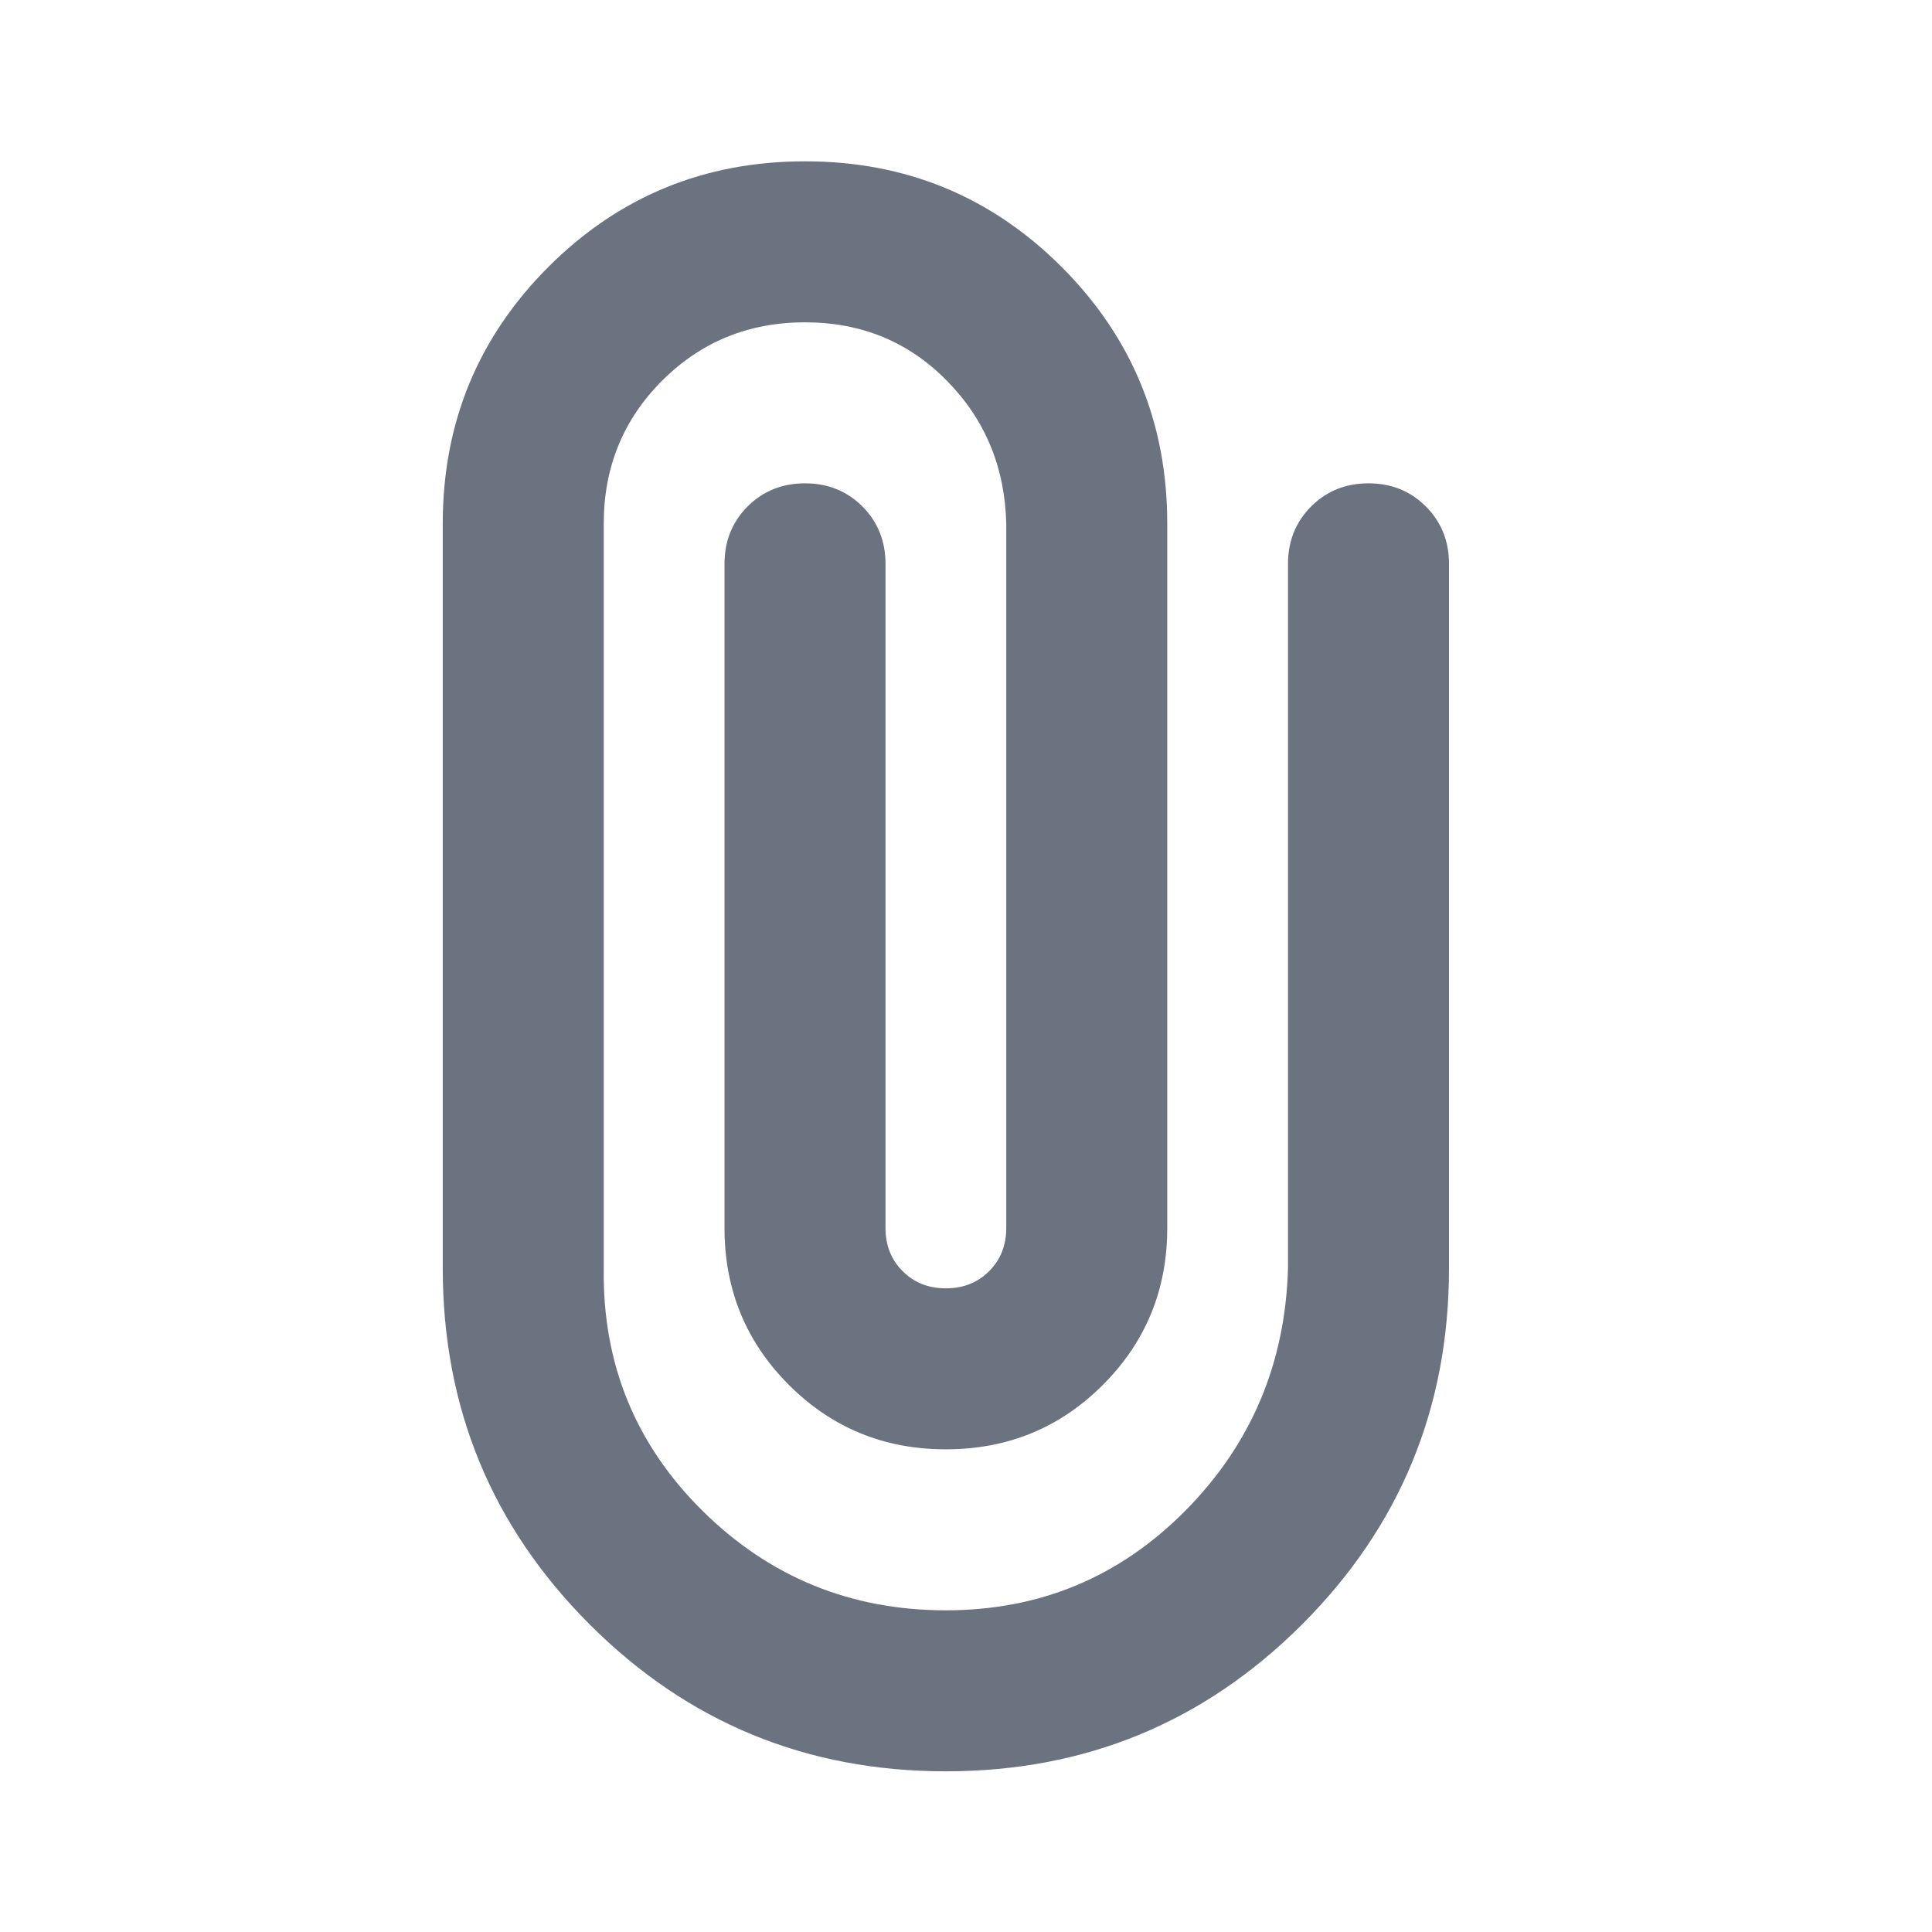
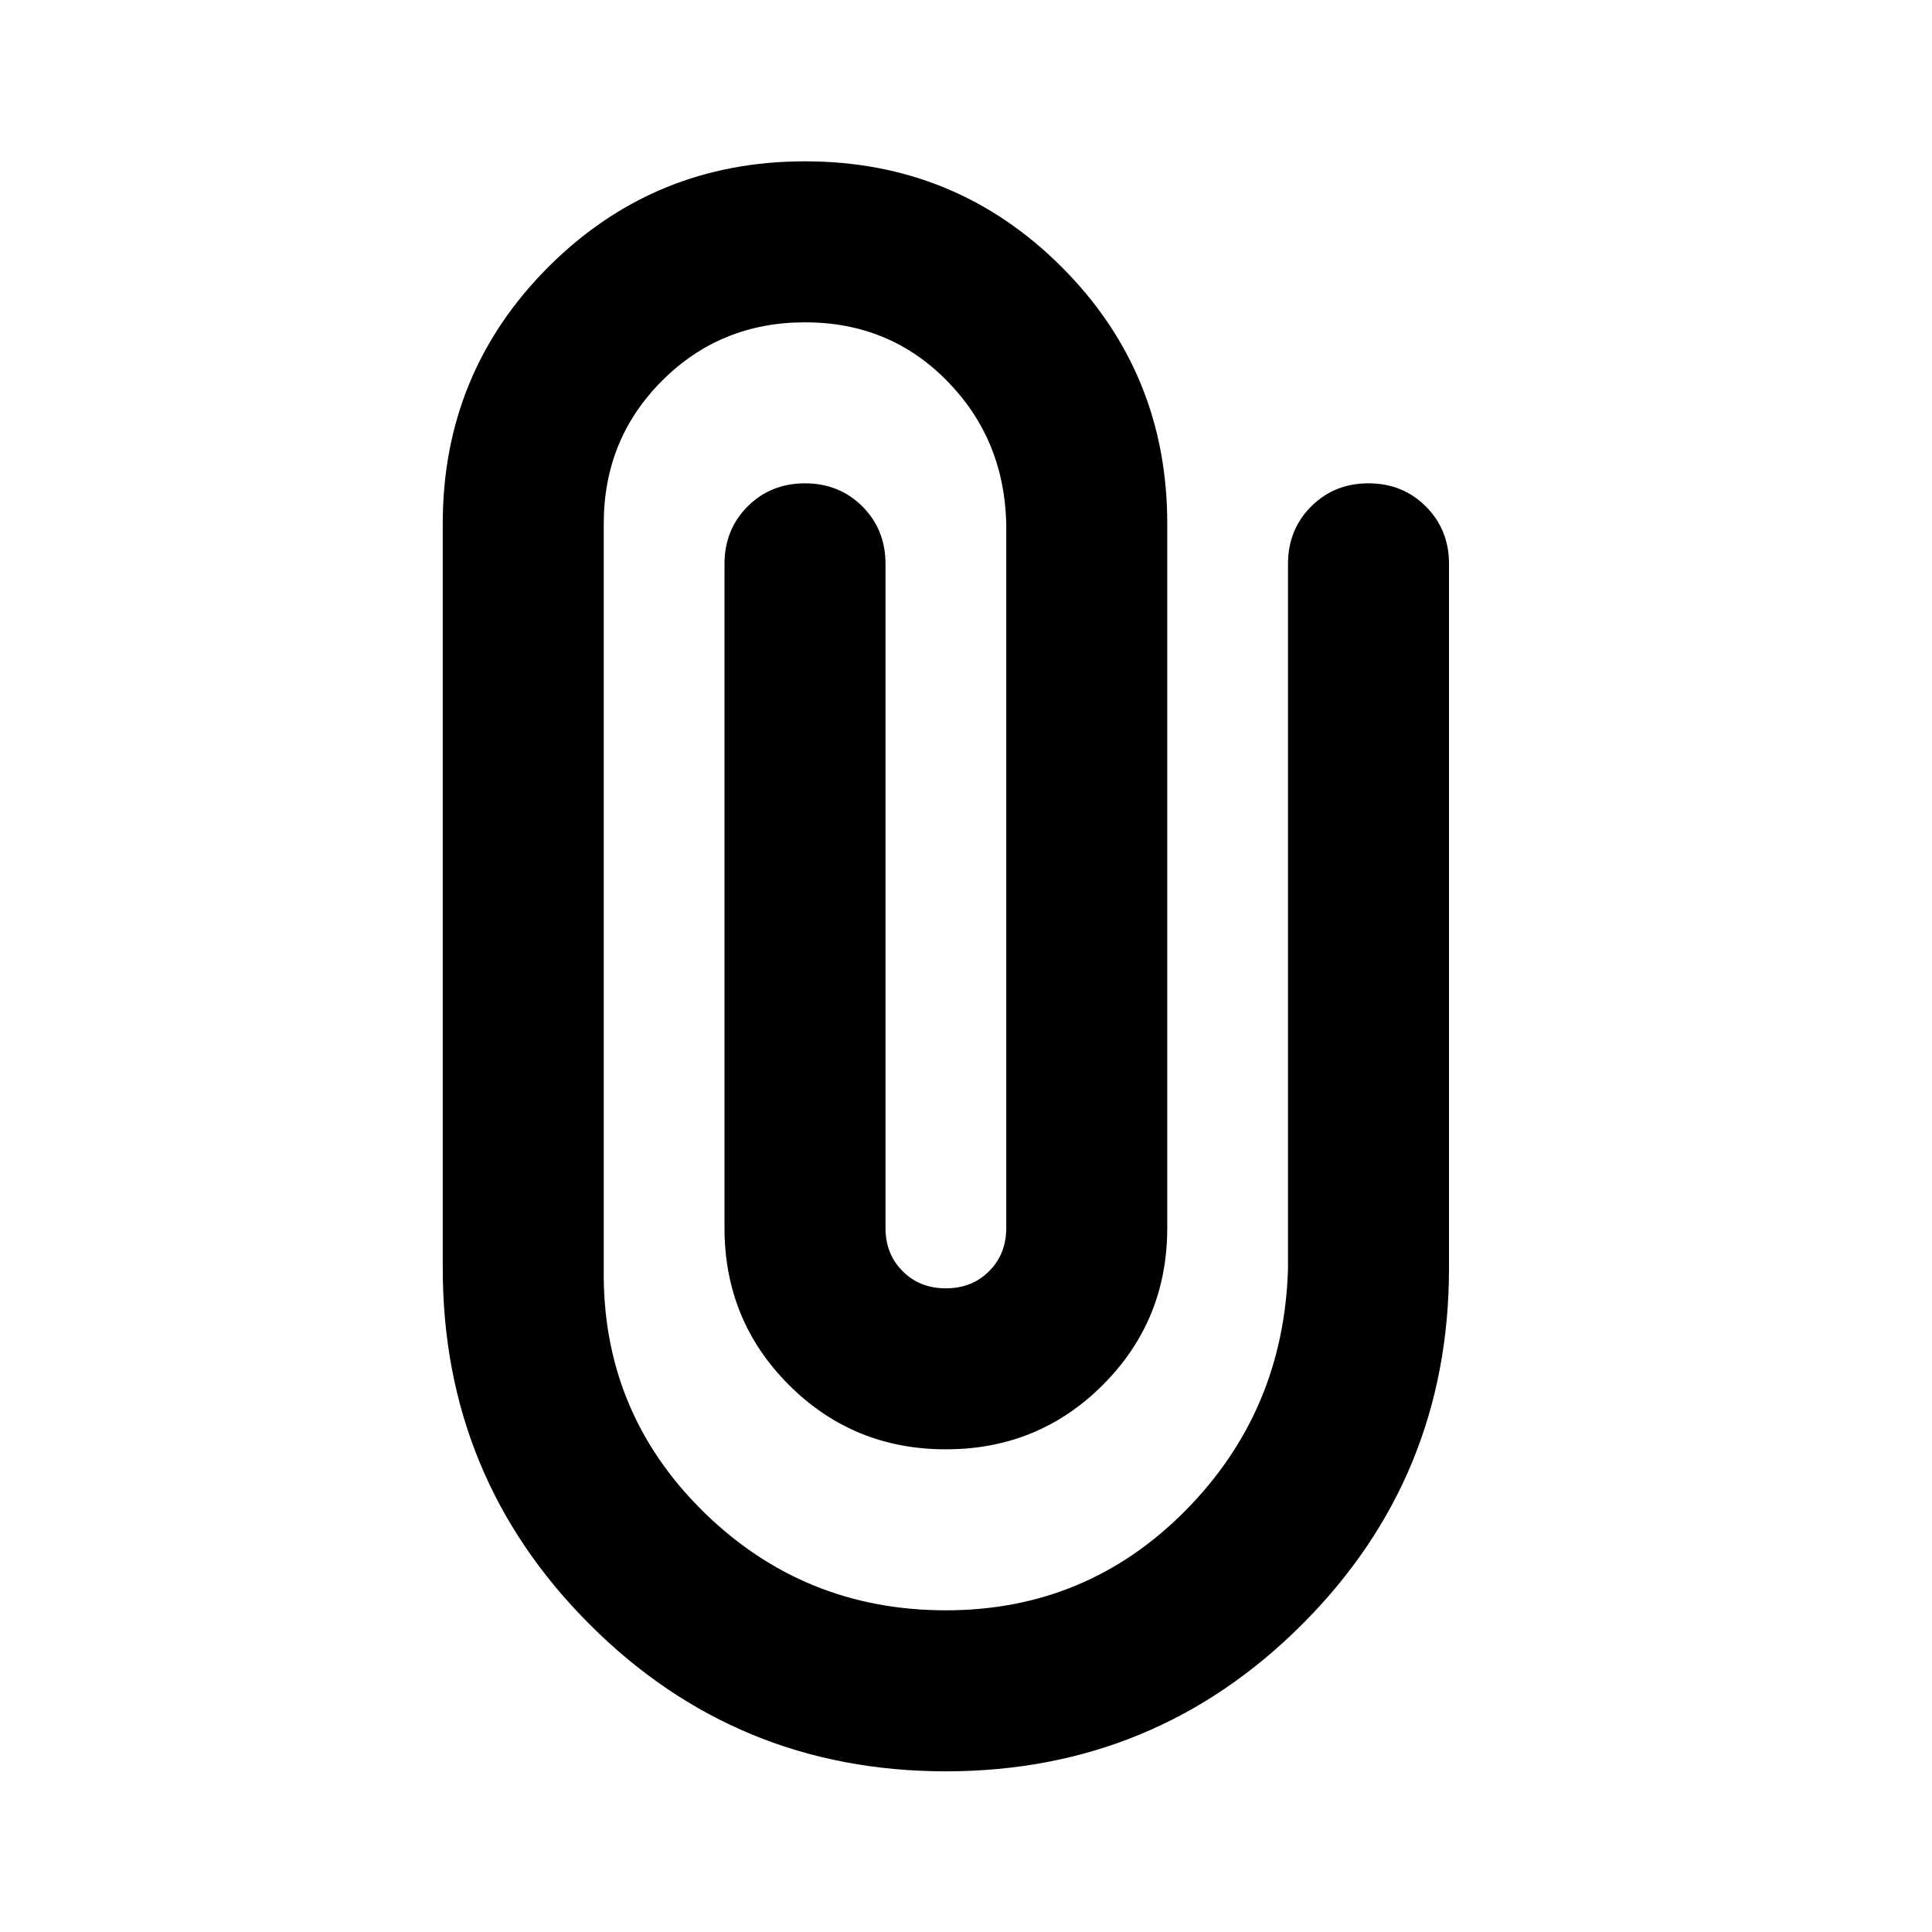
<svg xmlns="http://www.w3.org/2000/svg" width="24" height="24" viewBox="0 0 24 24" fill="none">
-   <path d="M18 15.754C18 17.487 17.392 18.962 16.175 20.179C14.958 21.396 13.483 22.004 11.75 22.004C10.017 22.004 8.542 21.396 7.325 20.179C6.108 18.962 5.5 17.487 5.5 15.754V6.504C5.5 5.254 5.938 4.191 6.812 3.316C7.688 2.441 8.75 2.004 10 2.004C11.25 2.004 12.312 2.441 13.188 3.316C14.062 4.191 14.5 5.254 14.5 6.504V15.254C14.5 16.021 14.233 16.671 13.7 17.204C13.167 17.737 12.517 18.004 11.75 18.004C10.983 18.004 10.333 17.737 9.8 17.204C9.267 16.671 9 16.021 9 15.254V7.004C9 6.721 9.096 6.483 9.287 6.291C9.479 6.1 9.717 6.004 10 6.004C10.283 6.004 10.521 6.1 10.713 6.291C10.904 6.483 11 6.721 11 7.004V15.254C11 15.471 11.071 15.65 11.213 15.791C11.354 15.933 11.533 16.004 11.75 16.004C11.967 16.004 12.146 15.933 12.287 15.791C12.429 15.65 12.5 15.471 12.5 15.254V6.504C12.483 5.804 12.238 5.212 11.762 4.729C11.287 4.246 10.7 4.004 10 4.004C9.3 4.004 8.708 4.246 8.225 4.729C7.742 5.212 7.5 5.804 7.5 6.504V15.754C7.483 16.937 7.892 17.941 8.725 18.766C9.558 19.591 10.567 20.004 11.75 20.004C12.917 20.004 13.908 19.591 14.725 18.766C15.542 17.941 15.967 16.937 16 15.754V7.004C16 6.721 16.096 6.483 16.288 6.291C16.479 6.1 16.717 6.004 17 6.004C17.283 6.004 17.521 6.1 17.712 6.291C17.904 6.483 18 6.721 18 7.004V15.754Z" fill="#6B7280" />
+   <path d="M18 15.754C18 17.487 17.392 18.962 16.175 20.179C14.958 21.396 13.483 22.004 11.75 22.004C10.017 22.004 8.542 21.396 7.325 20.179C6.108 18.962 5.5 17.487 5.5 15.754V6.504C5.5 5.254 5.938 4.191 6.812 3.316C7.688 2.441 8.75 2.004 10 2.004C11.25 2.004 12.312 2.441 13.188 3.316C14.062 4.191 14.5 5.254 14.5 6.504V15.254C14.5 16.021 14.233 16.671 13.7 17.204C13.167 17.737 12.517 18.004 11.75 18.004C10.983 18.004 10.333 17.737 9.8 17.204C9.267 16.671 9 16.021 9 15.254V7.004C9 6.721 9.096 6.483 9.287 6.291C9.479 6.1 9.717 6.004 10 6.004C10.283 6.004 10.521 6.1 10.713 6.291C10.904 6.483 11 6.721 11 7.004V15.254C11 15.471 11.071 15.65 11.213 15.791C11.354 15.933 11.533 16.004 11.75 16.004C11.967 16.004 12.146 15.933 12.287 15.791C12.429 15.65 12.5 15.471 12.5 15.254V6.504C12.483 5.804 12.238 5.212 11.762 4.729C11.287 4.246 10.7 4.004 10 4.004C9.3 4.004 8.708 4.246 8.225 4.729C7.742 5.212 7.5 5.804 7.5 6.504V15.754C7.483 16.937 7.892 17.941 8.725 18.766C9.558 19.591 10.567 20.004 11.75 20.004C12.917 20.004 13.908 19.591 14.725 18.766C15.542 17.941 15.967 16.937 16 15.754V7.004C16 6.721 16.096 6.483 16.288 6.291C16.479 6.1 16.717 6.004 17 6.004C17.283 6.004 17.521 6.1 17.712 6.291C17.904 6.483 18 6.721 18 7.004V15.754Z" fill="currentColor" />
</svg>
